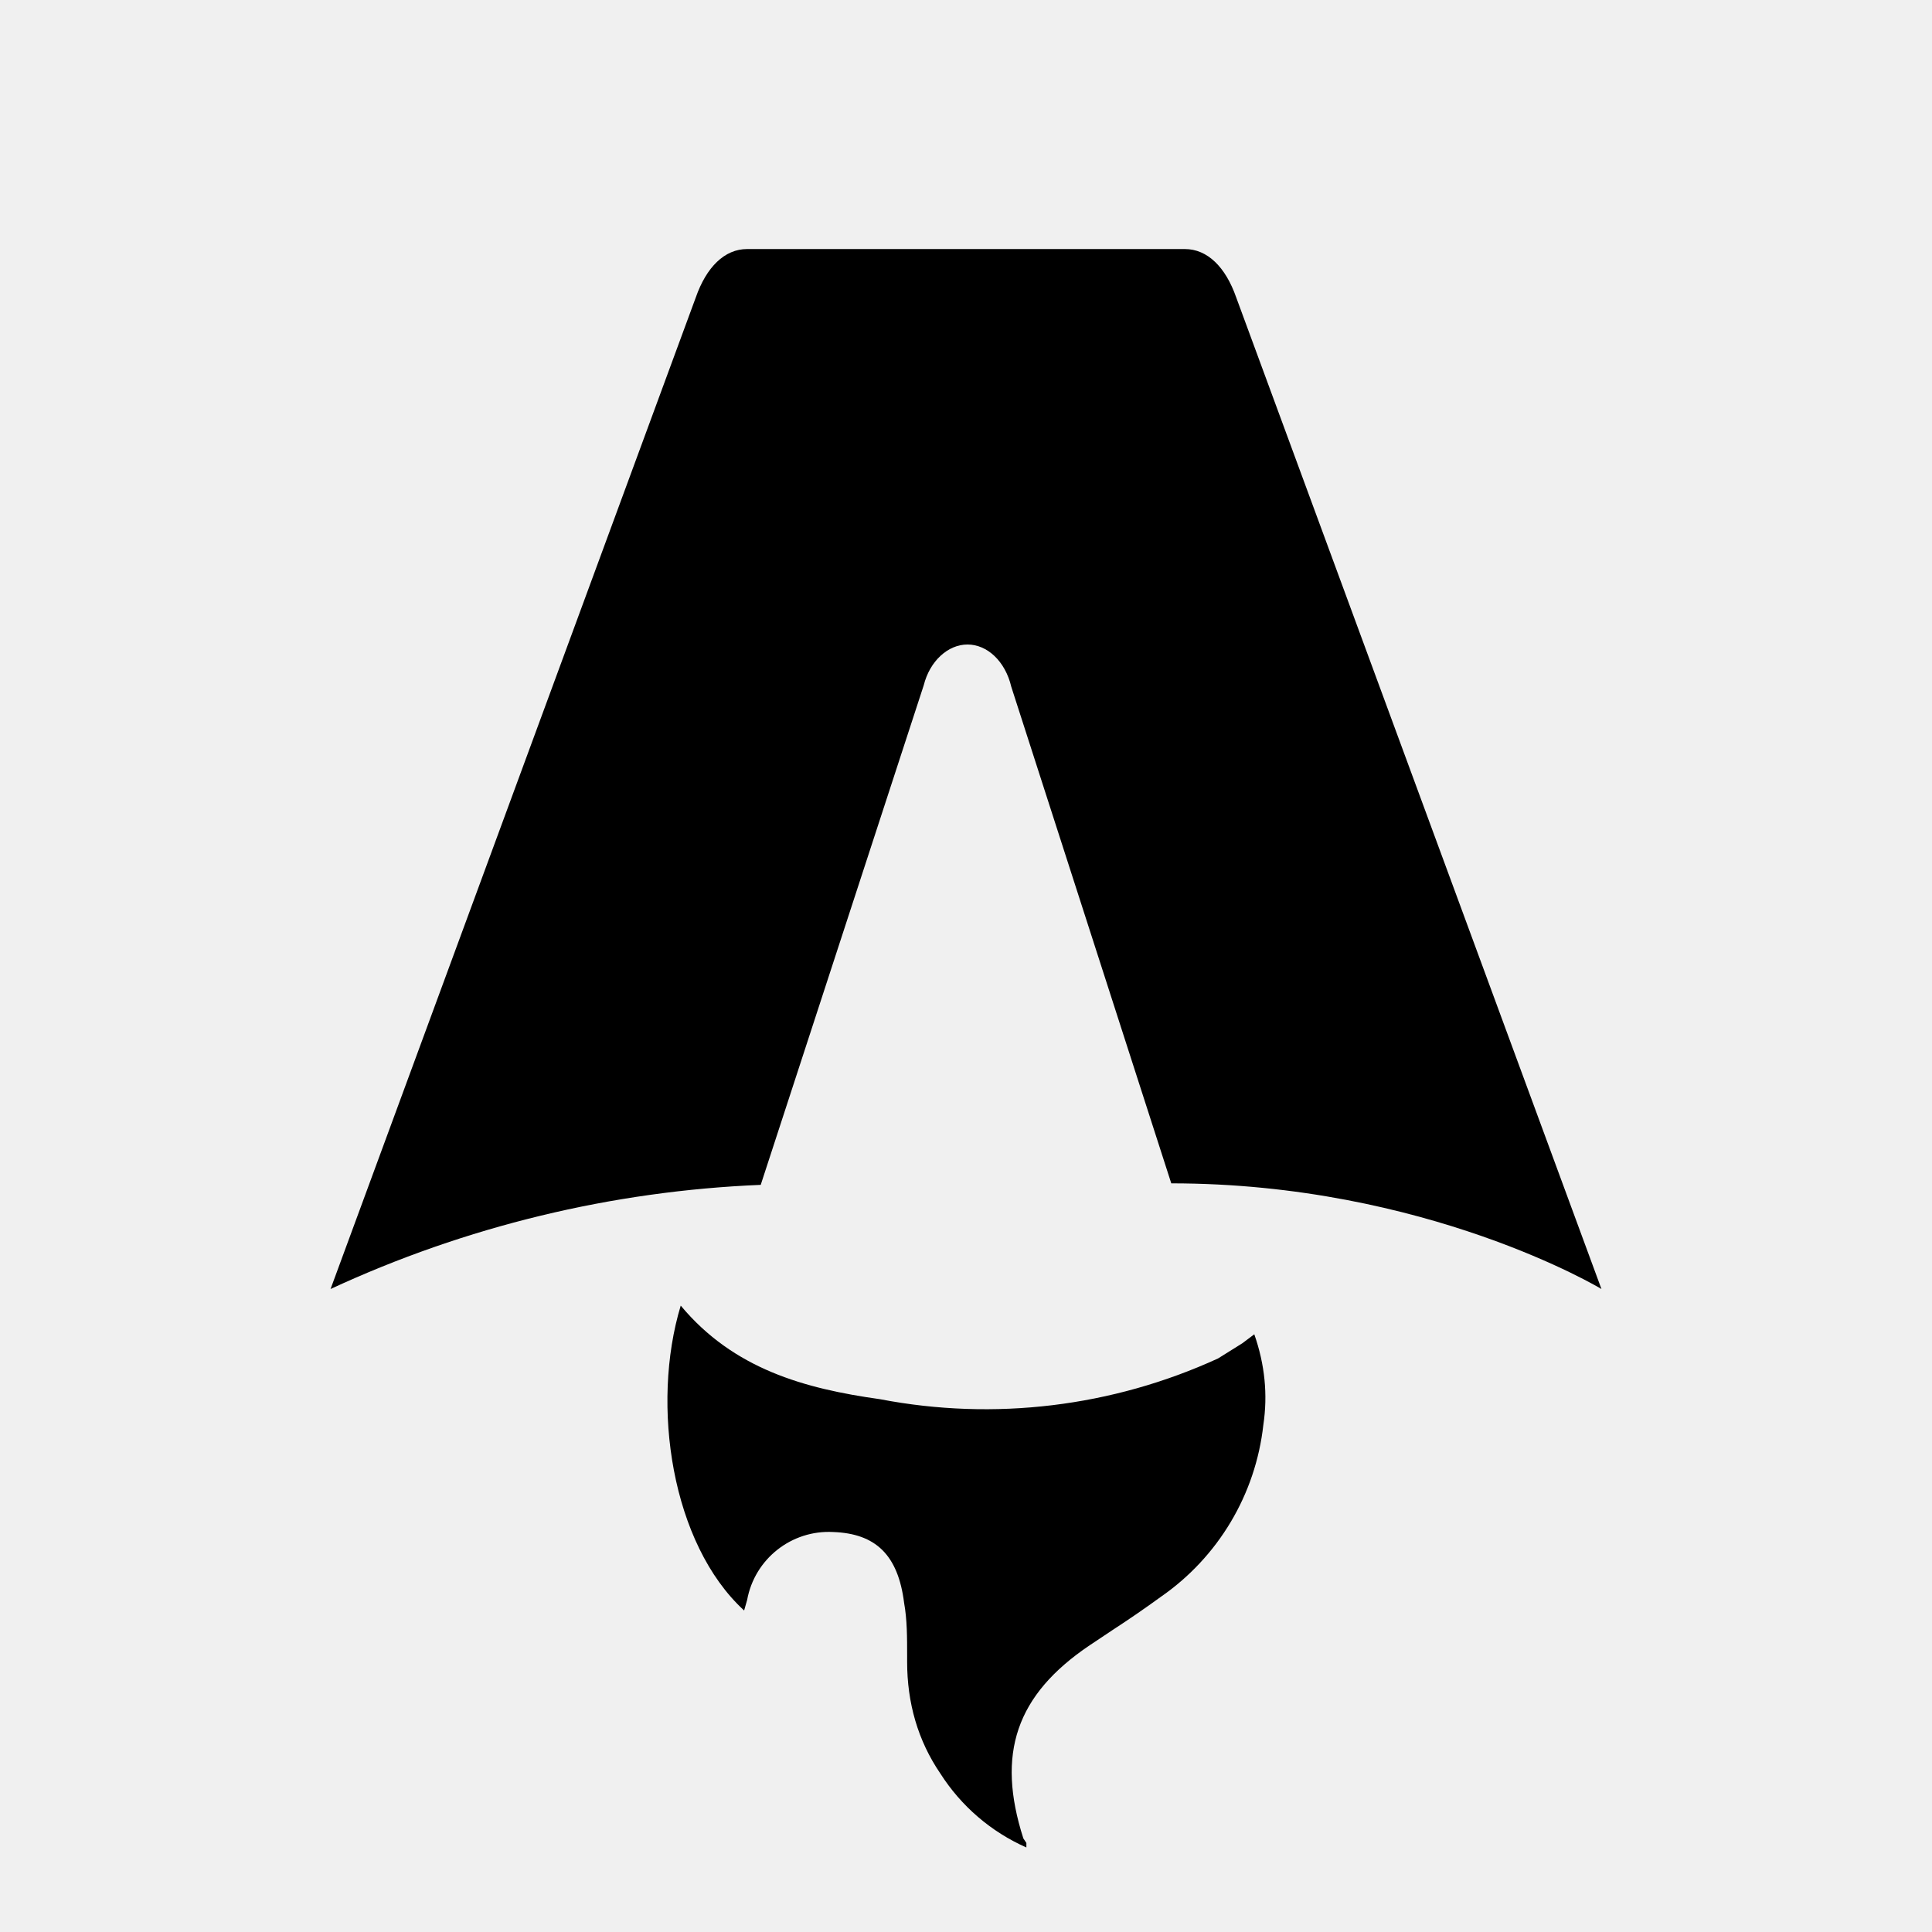
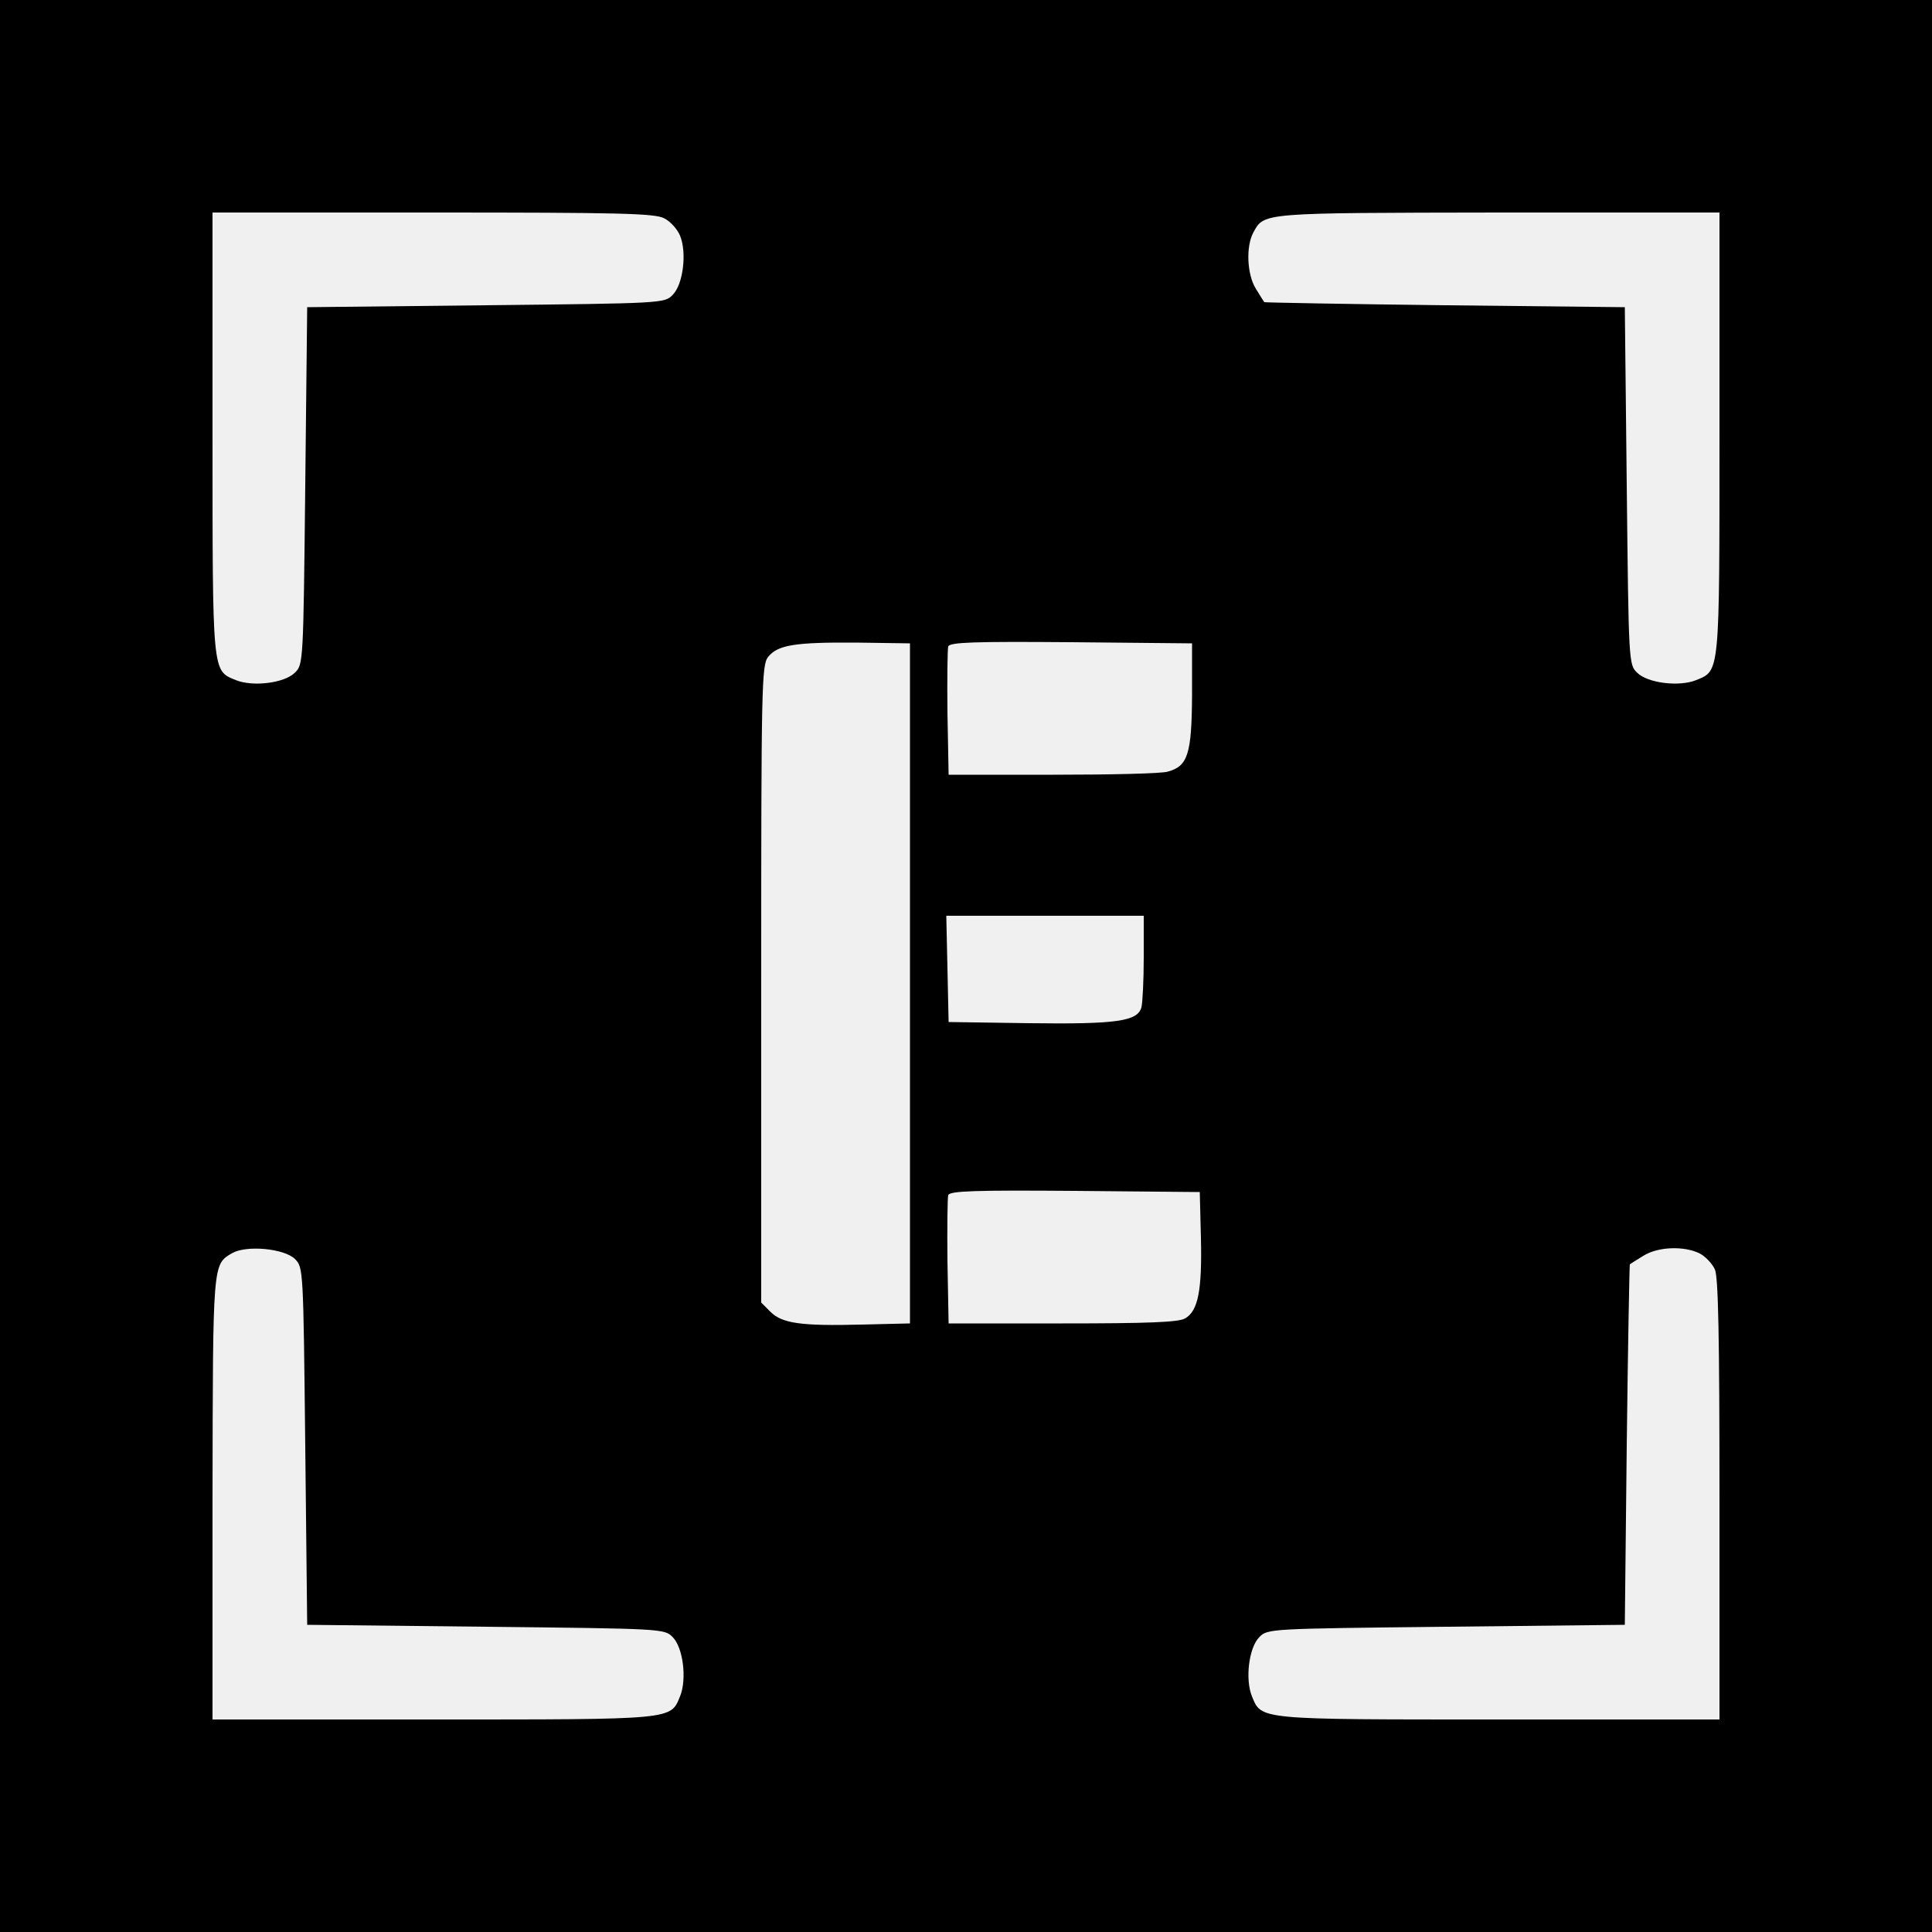
- <svg xmlns="http://www.w3.org/2000/svg" fill="none" viewBox="0 0 128 128">
-   <path d="M50.4 78.5a75.1 75.1 0 0 0-28.5 6.9l24.2-65.7c.7-2 1.9-3.2 3.4-3.2h29c1.5 0 2.7 1.2 3.4 3.2l24.2 65.7s-11.6-7-28.5-7L67 45.5c-.4-1.7-1.6-2.8-2.9-2.8-1.3 0-2.5 1.1-2.9 2.7L50.4 78.5Zm-1.1 28.2Zm-4.2-20.2c-2 6.6-.6 15.8 4.2 20.2a17.5 17.5 0 0 1 .2-.7 5.5 5.5 0 0 1 5.7-4.5c2.8.1 4.3 1.5 4.7 4.7.2 1.1.2 2.3.2 3.5v.4c0 2.7.7 5.2 2.2 7.4a13 13 0 0 0 5.7 4.9v-.3l-.2-.3c-1.8-5.6-.5-9.5 4.4-12.8l1.5-1a73 73 0 0 0 3.2-2.2 16 16 0 0 0 6.8-11.4c.3-2 .1-4-.6-6l-.8.6-1.6 1a37 37 0 0 1-22.4 2.7c-5-.7-9.7-2-13.2-6.2Z" />
-   <style>
-         path { fill: #000; }
-         @media (prefers-color-scheme: dark) {
-             path { fill: #FFF; }
-         }
-     </style>
+ <svg xmlns="http://www.w3.org/2000/svg" version="1.0" width="500pt" height="500pt" viewBox="0 0 500 500" preserveAspectRatio="xMidYMid meet">
+   <g transform="translate(0,500) scale(0.1,-0.1)" fill="#000000" stroke="none">
+     <path d="M0 2500 l0 -2500 2500 0 2500 0 0 2500 0 2500 -2500 0 -2500 0 0 -2500z m1719 1935 c16 -8 34 -28 41 -45 18 -44 8 -126 -19 -153 -21 -22 -26 -22 -484 -27 l-462 -5 -5 -462 c-5 -458 -5 -463 -27 -484 -27 -27 -109 -37 -153 -19 -61 25 -60 13 -60 640 l0 570 570 0 c480 0 575 -2 599 -15z m2731 -555 c0 -627 1 -615 -60 -640 -44 -18 -126 -8 -153 19 -22 21 -22 26 -27 484 l-5 462 -465 5 c-256 3 -466 7 -468 8 -1 1 -11 17 -22 35 -23 37 -26 110 -6 146 28 51 20 50 634 51 l572 0 0 -570z m-2095 -1425 l0 -880 -125 -3 c-157 -4 -206 3 -236 33 l-24 24 0 824 c0 775 1 826 18 847 25 31 69 38 227 37 l140 -2 0 -880z m730 744 c-1 -151 -11 -182 -63 -196 -15 -5 -148 -8 -297 -8 l-270 0 -3 160 c-1 87 0 165 2 172 4 11 68 13 318 11 l313 -3 0 -136z m-125 -676 c0 -60 -3 -118 -6 -130 -10 -36 -63 -44 -291 -41 l-208 3 -3 138 -3 137 256 0 255 0 0 -107z m148 -728 c3 -133 -7 -188 -41 -207 -16 -10 -97 -13 -317 -13 l-295 0 -3 160 c-1 87 0 165 2 172 4 11 70 13 328 11 l323 -3 3 -120z m-2345 -53 c22 -22 22 -24 27 -485 l5 -462 462 -5 c458 -5 463 -5 484 -27 27 -27 37 -109 19 -153 -25 -61 -13 -60 -640 -60 l-570 0 0 573 c1 613 0 604 51 634 37 21 134 12 162 -15z m3636 14 c15 -8 32 -26 39 -41 9 -19 12 -175 12 -595 l0 -570 -570 0 c-627 0 -615 -1 -640 60 -18 44 -8 126 19 153 21 22 26 22 484 27 l462 5 5 465 c3 256 7 466 8 468 1 1 17 11 35 22 38 24 106 26 146 6z" />
+   </g>
</svg>
